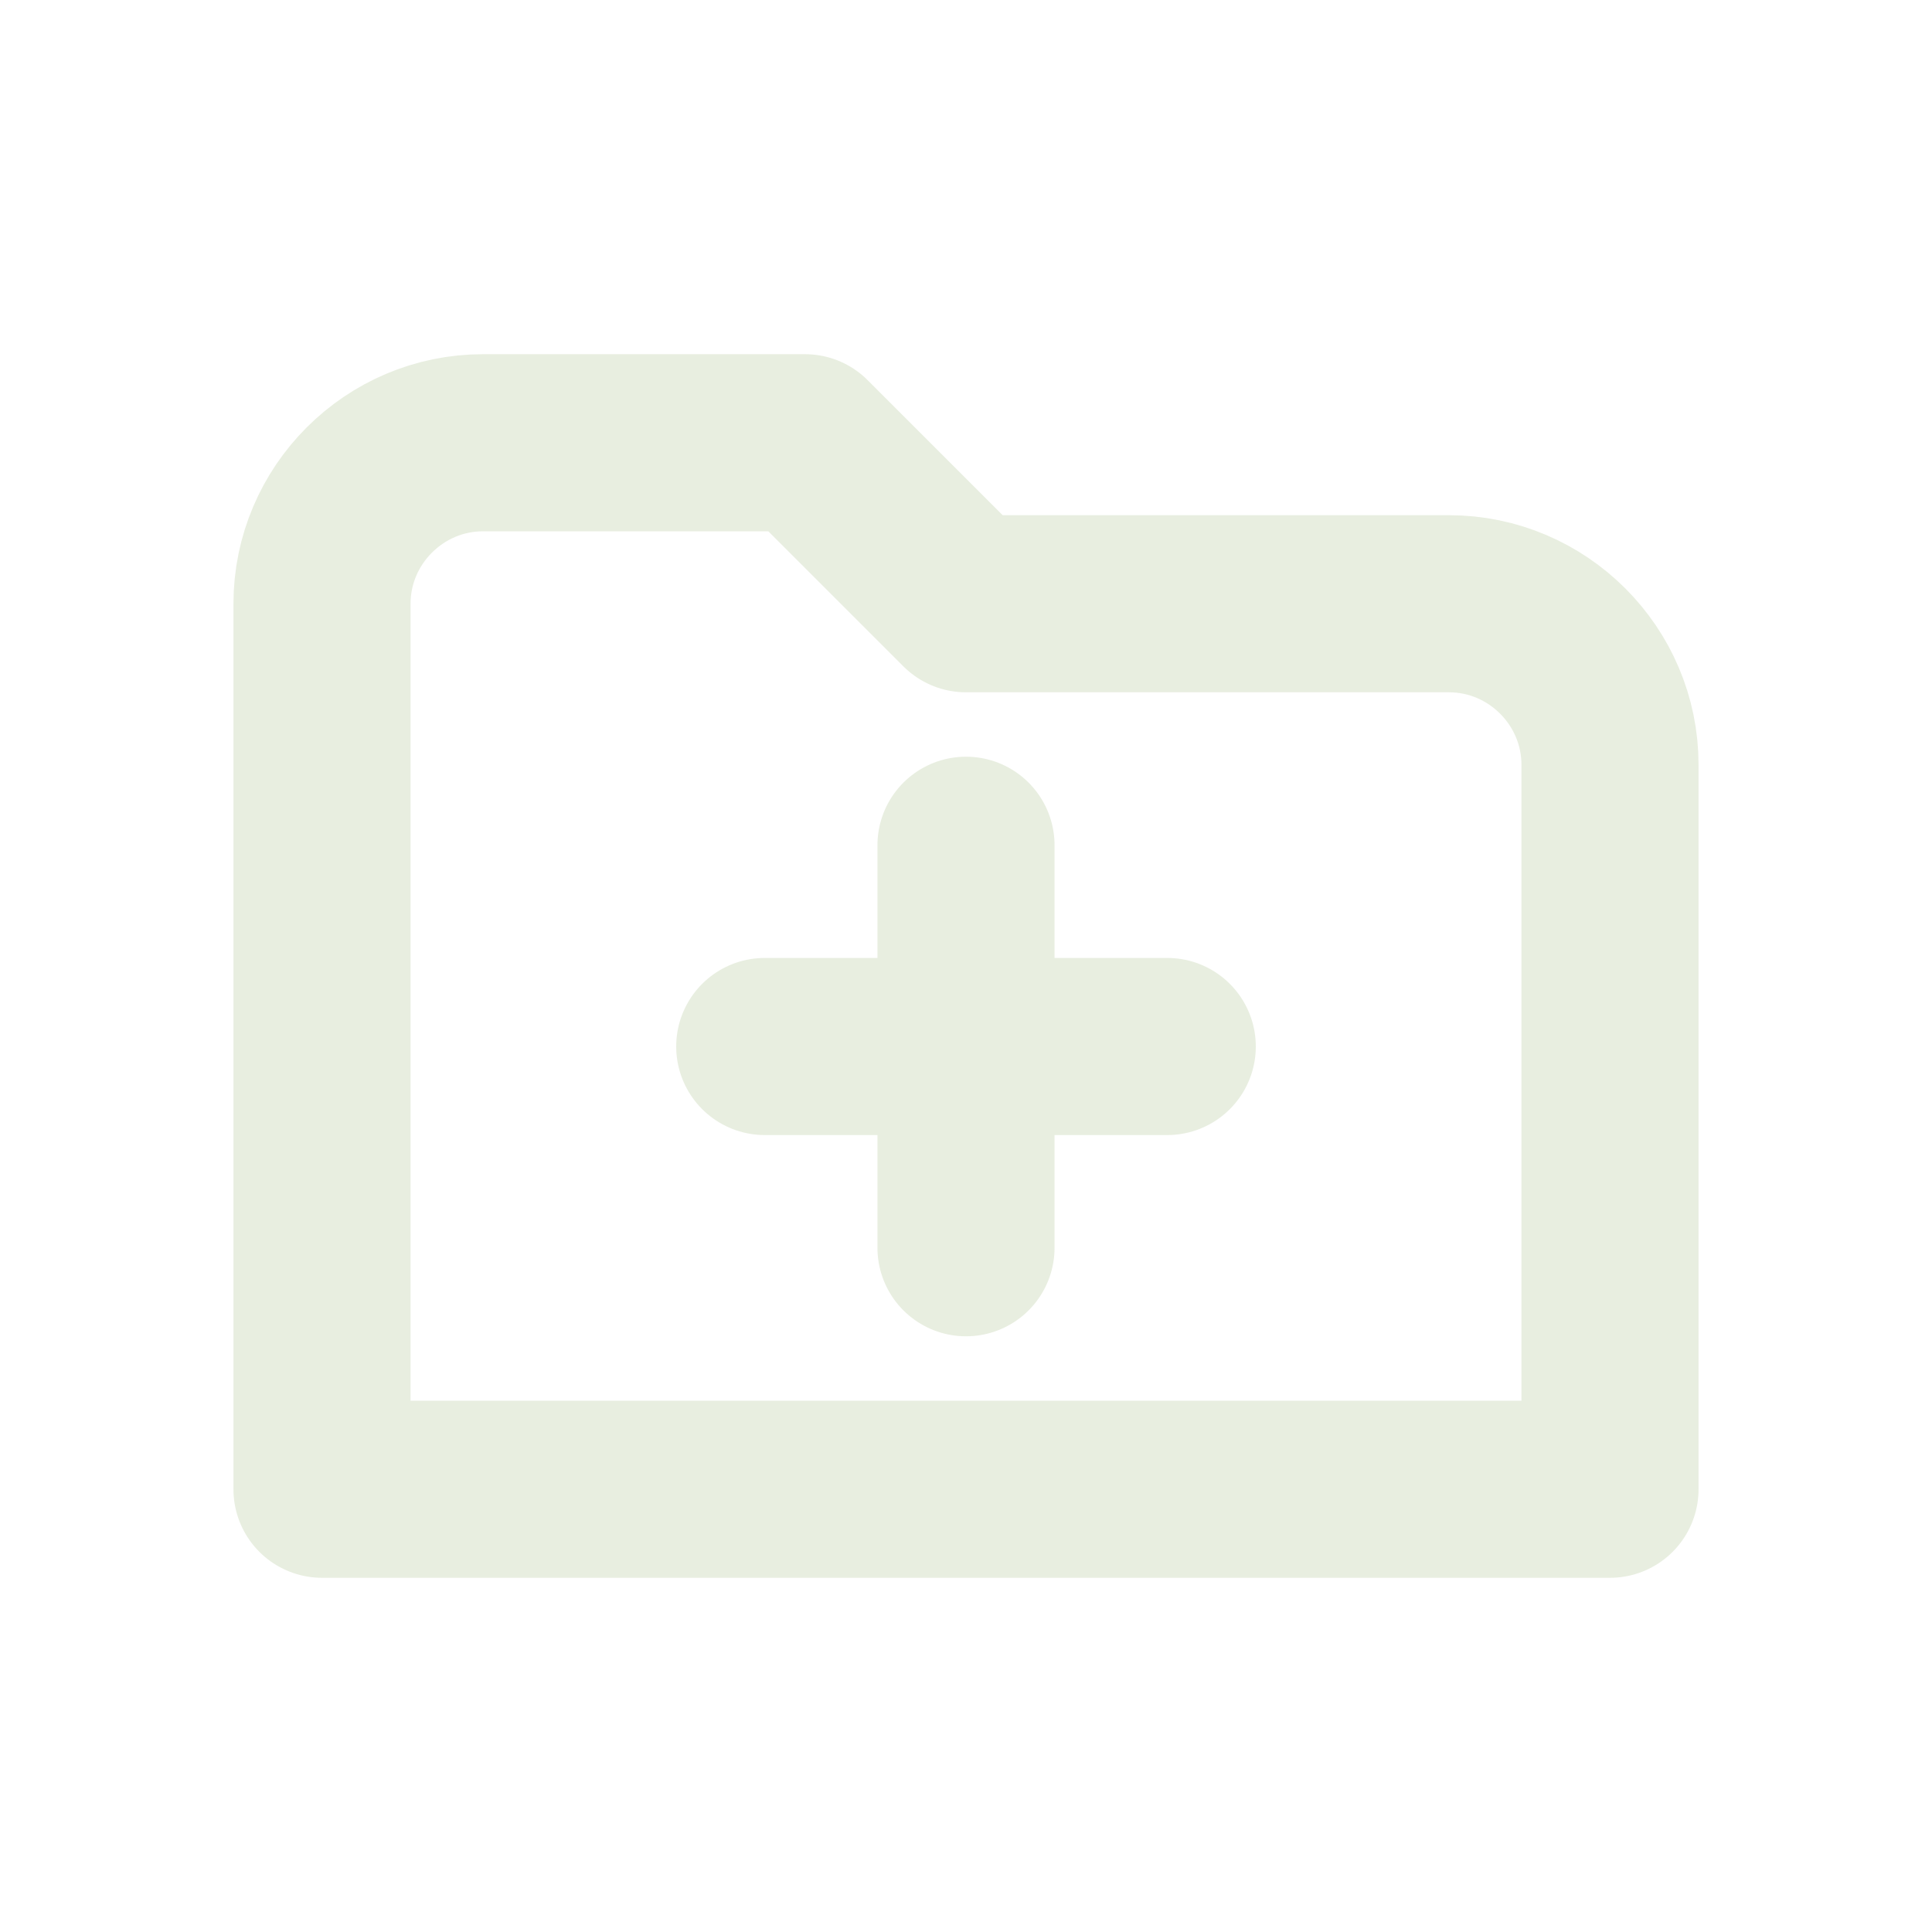
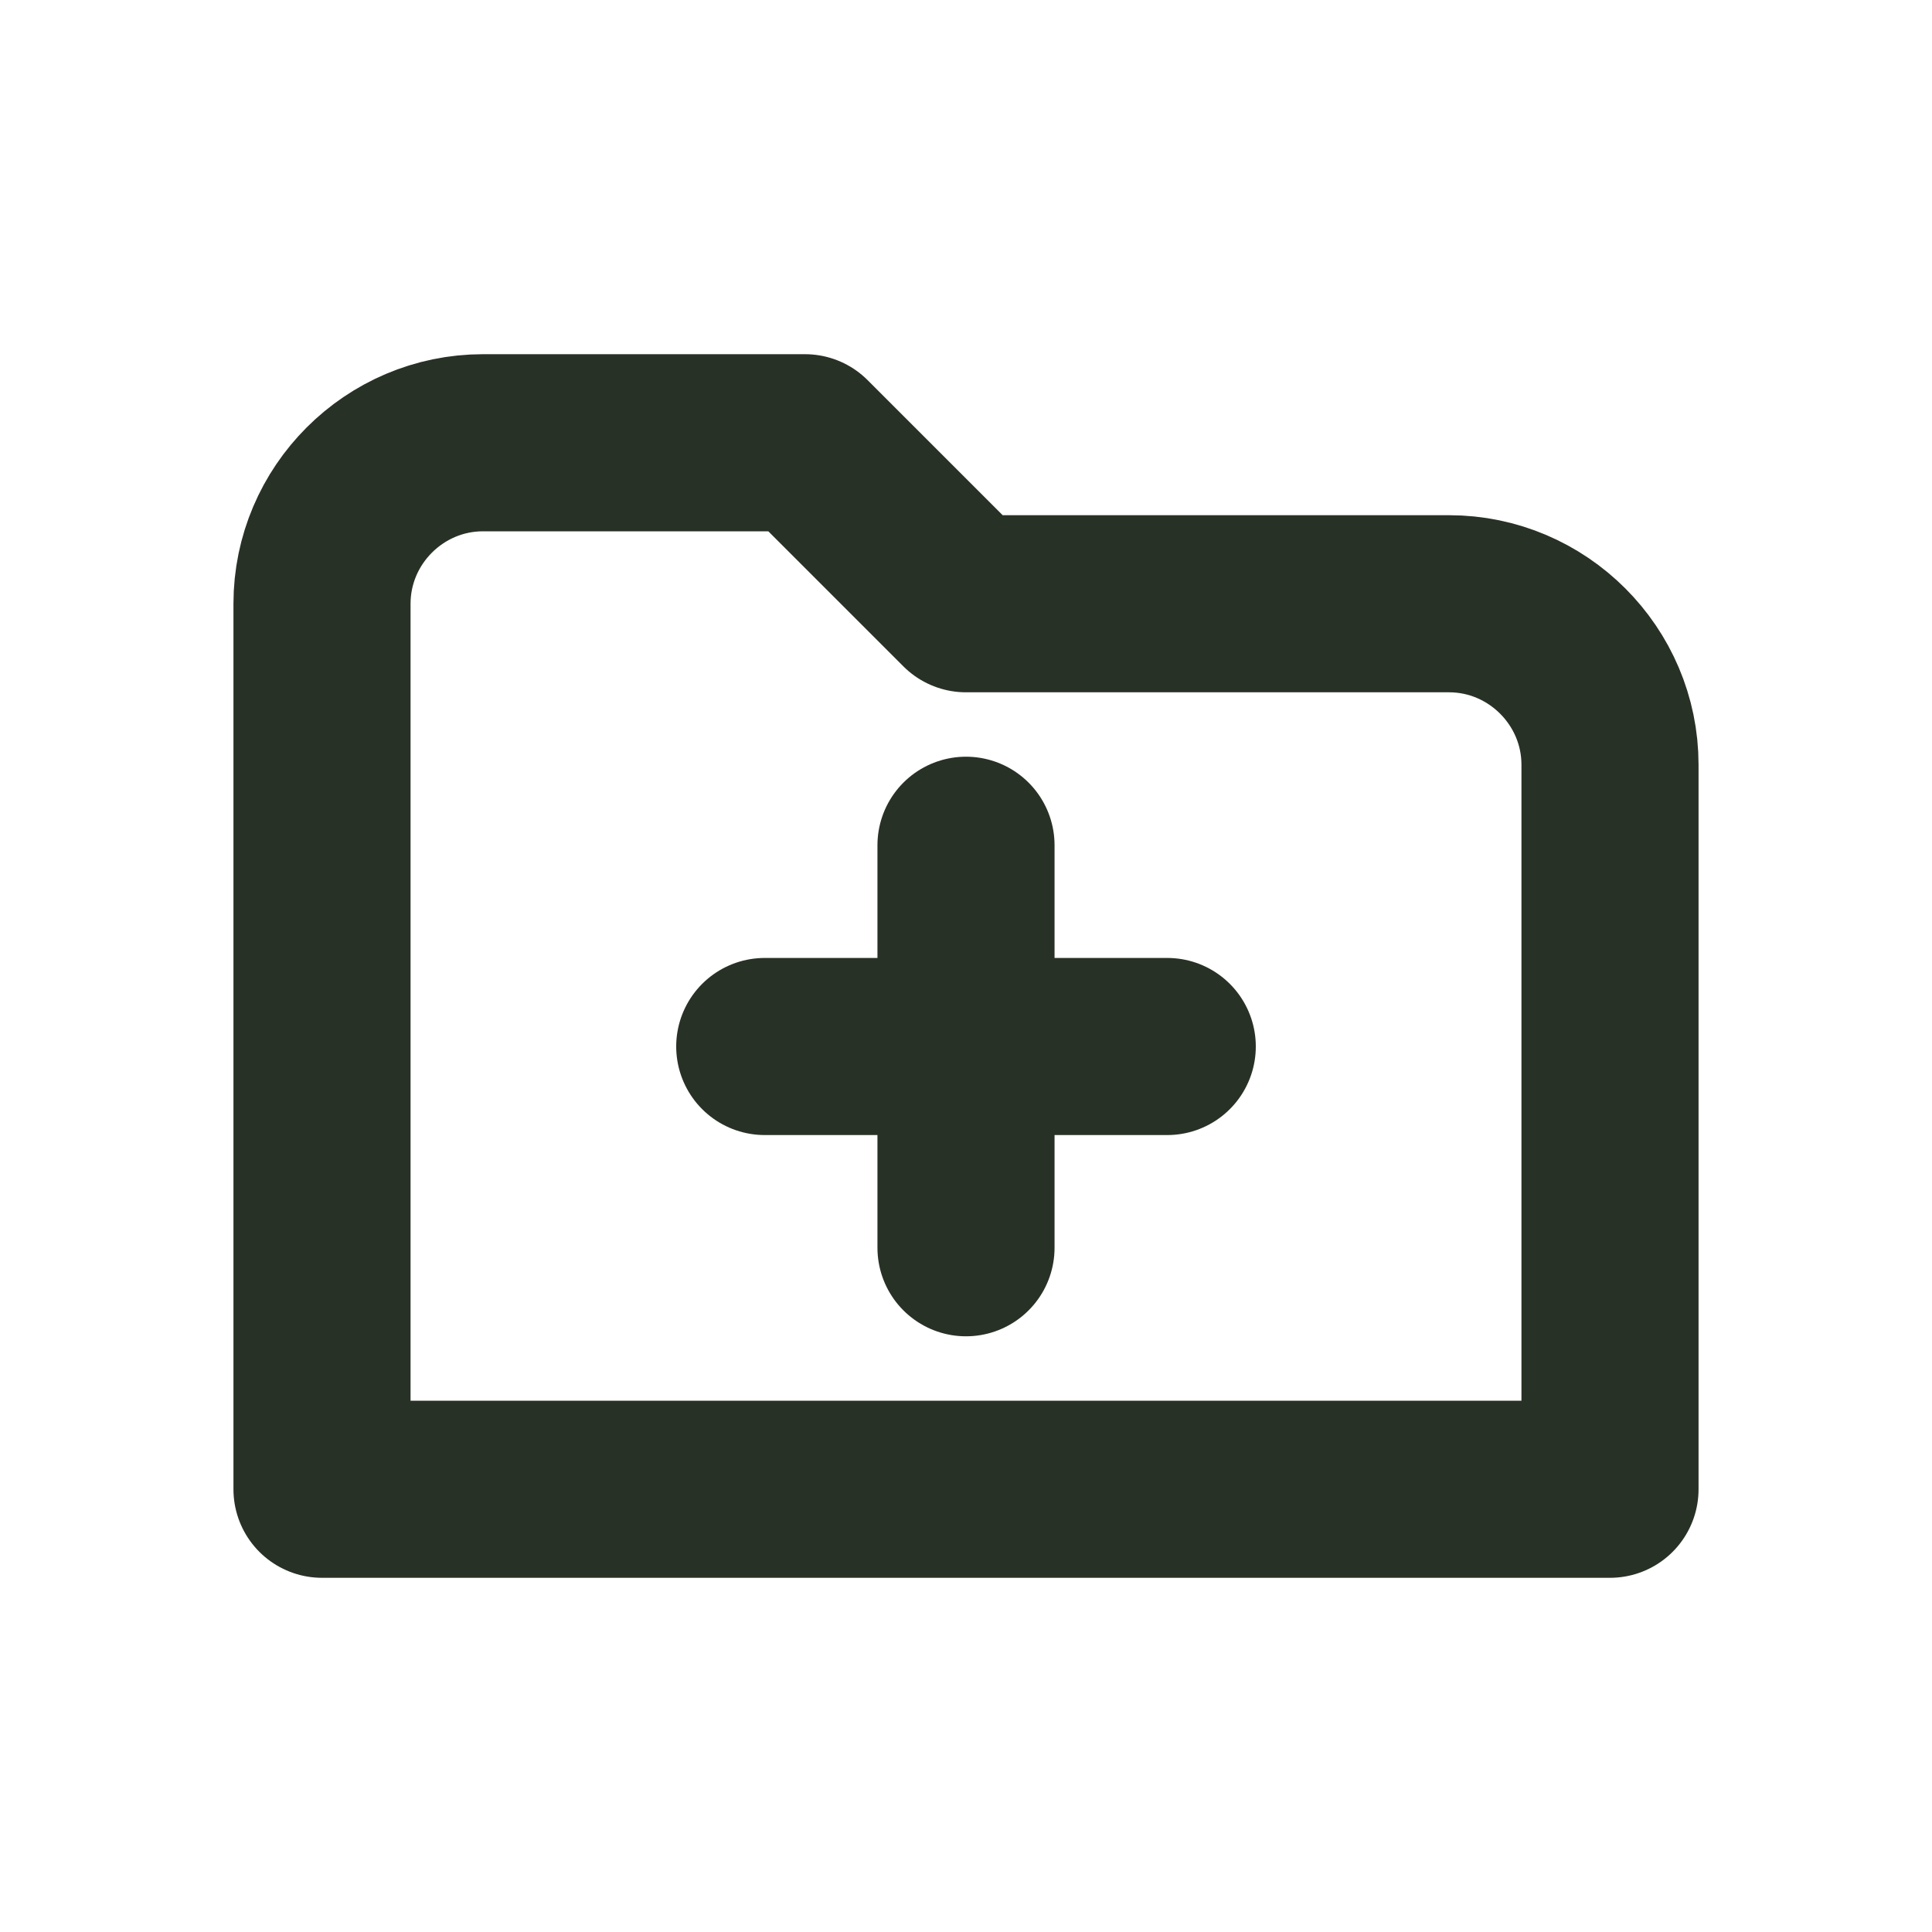
<svg xmlns="http://www.w3.org/2000/svg" width="24" height="24" viewBox="0 0 24 24" fill="none">
-   <path d="M4 7.5C4 6.4 4.9 5.5 6 5.5H10L12 7.5H18C19.1 7.5 20 8.4 20 9.5V18.5H4V7.5Z" stroke="#E8EEE0" stroke-width="2.2" stroke-linecap="round" stroke-linejoin="round" />
-   <path d="M12 10.5V15.5M9.5 13H14.5" stroke="#E8EEE0" stroke-width="2.2" stroke-linecap="round" />
+   <path d="M4 7.5C4 6.4 4.9 5.5 6 5.5H10L12 7.5H18C19.1 7.5 20 8.4 20 9.5V18.5H4V7.5Z" stroke="#283125" stroke-width="2.2" stroke-linecap="round" stroke-linejoin="round" />
+   <path d="M12 10.5V15.5M9.5 13H14.5" stroke="#283125" stroke-width="2.2" stroke-linecap="round" />
</svg>
